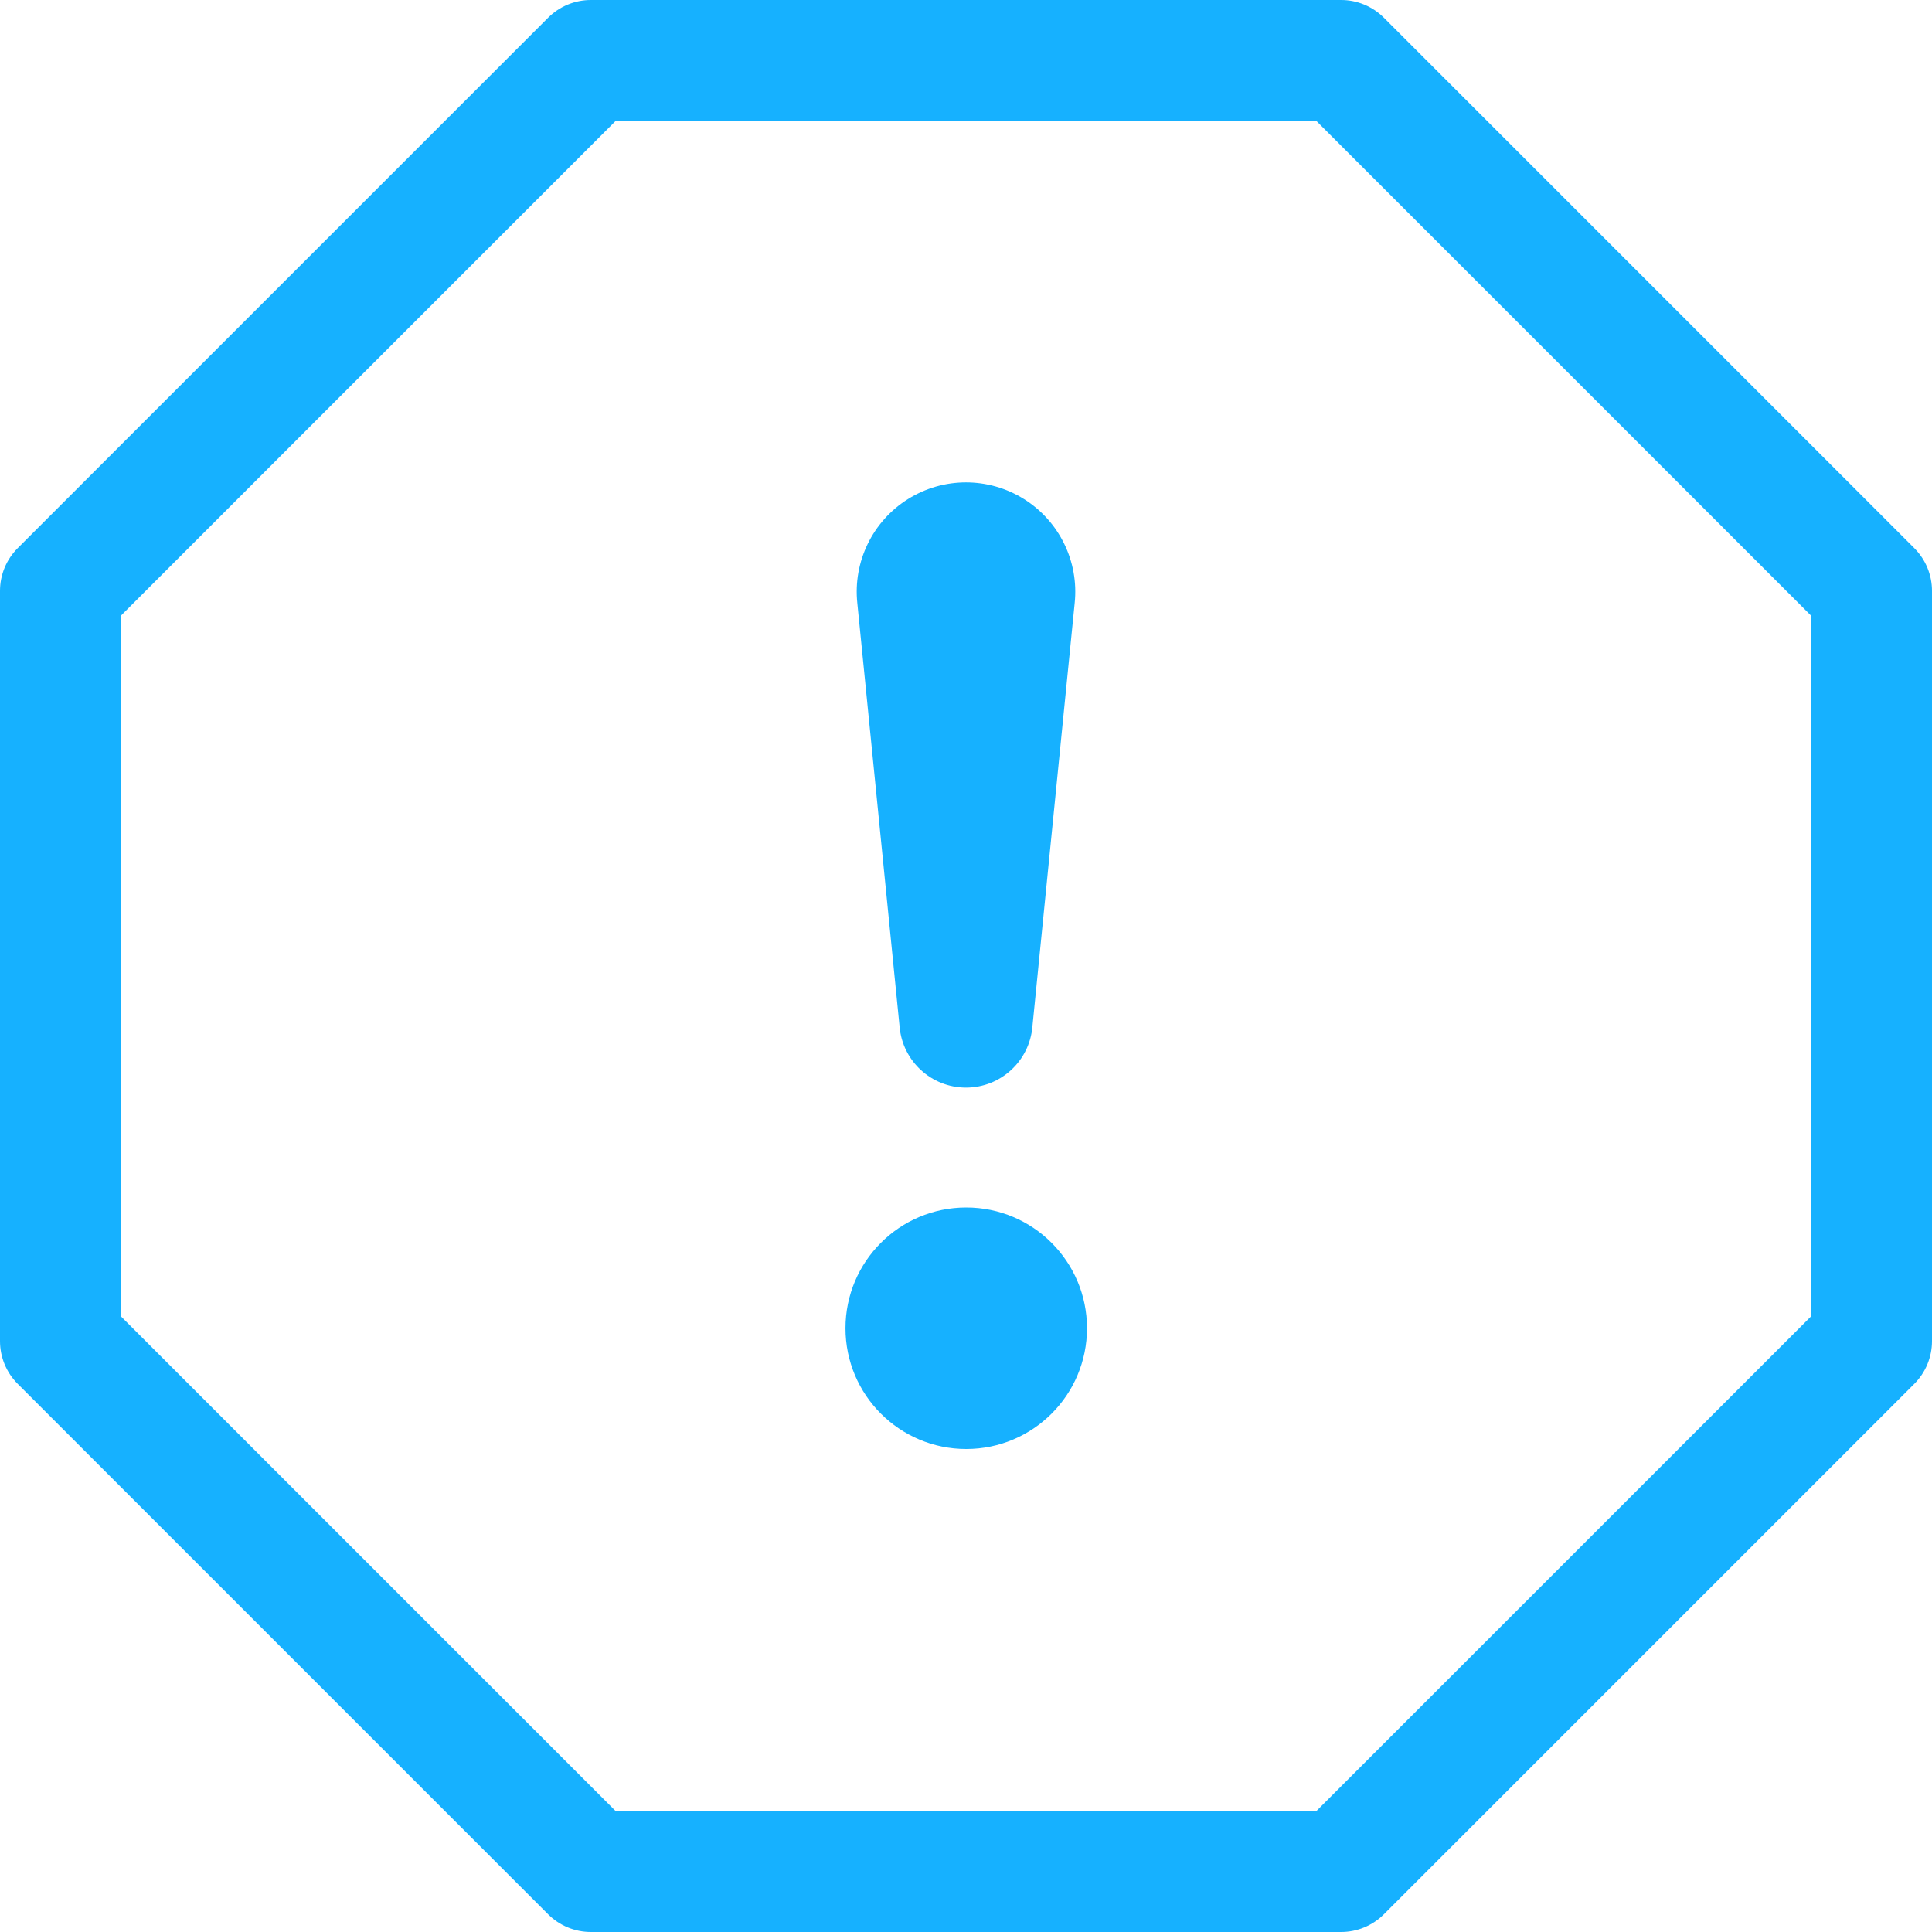
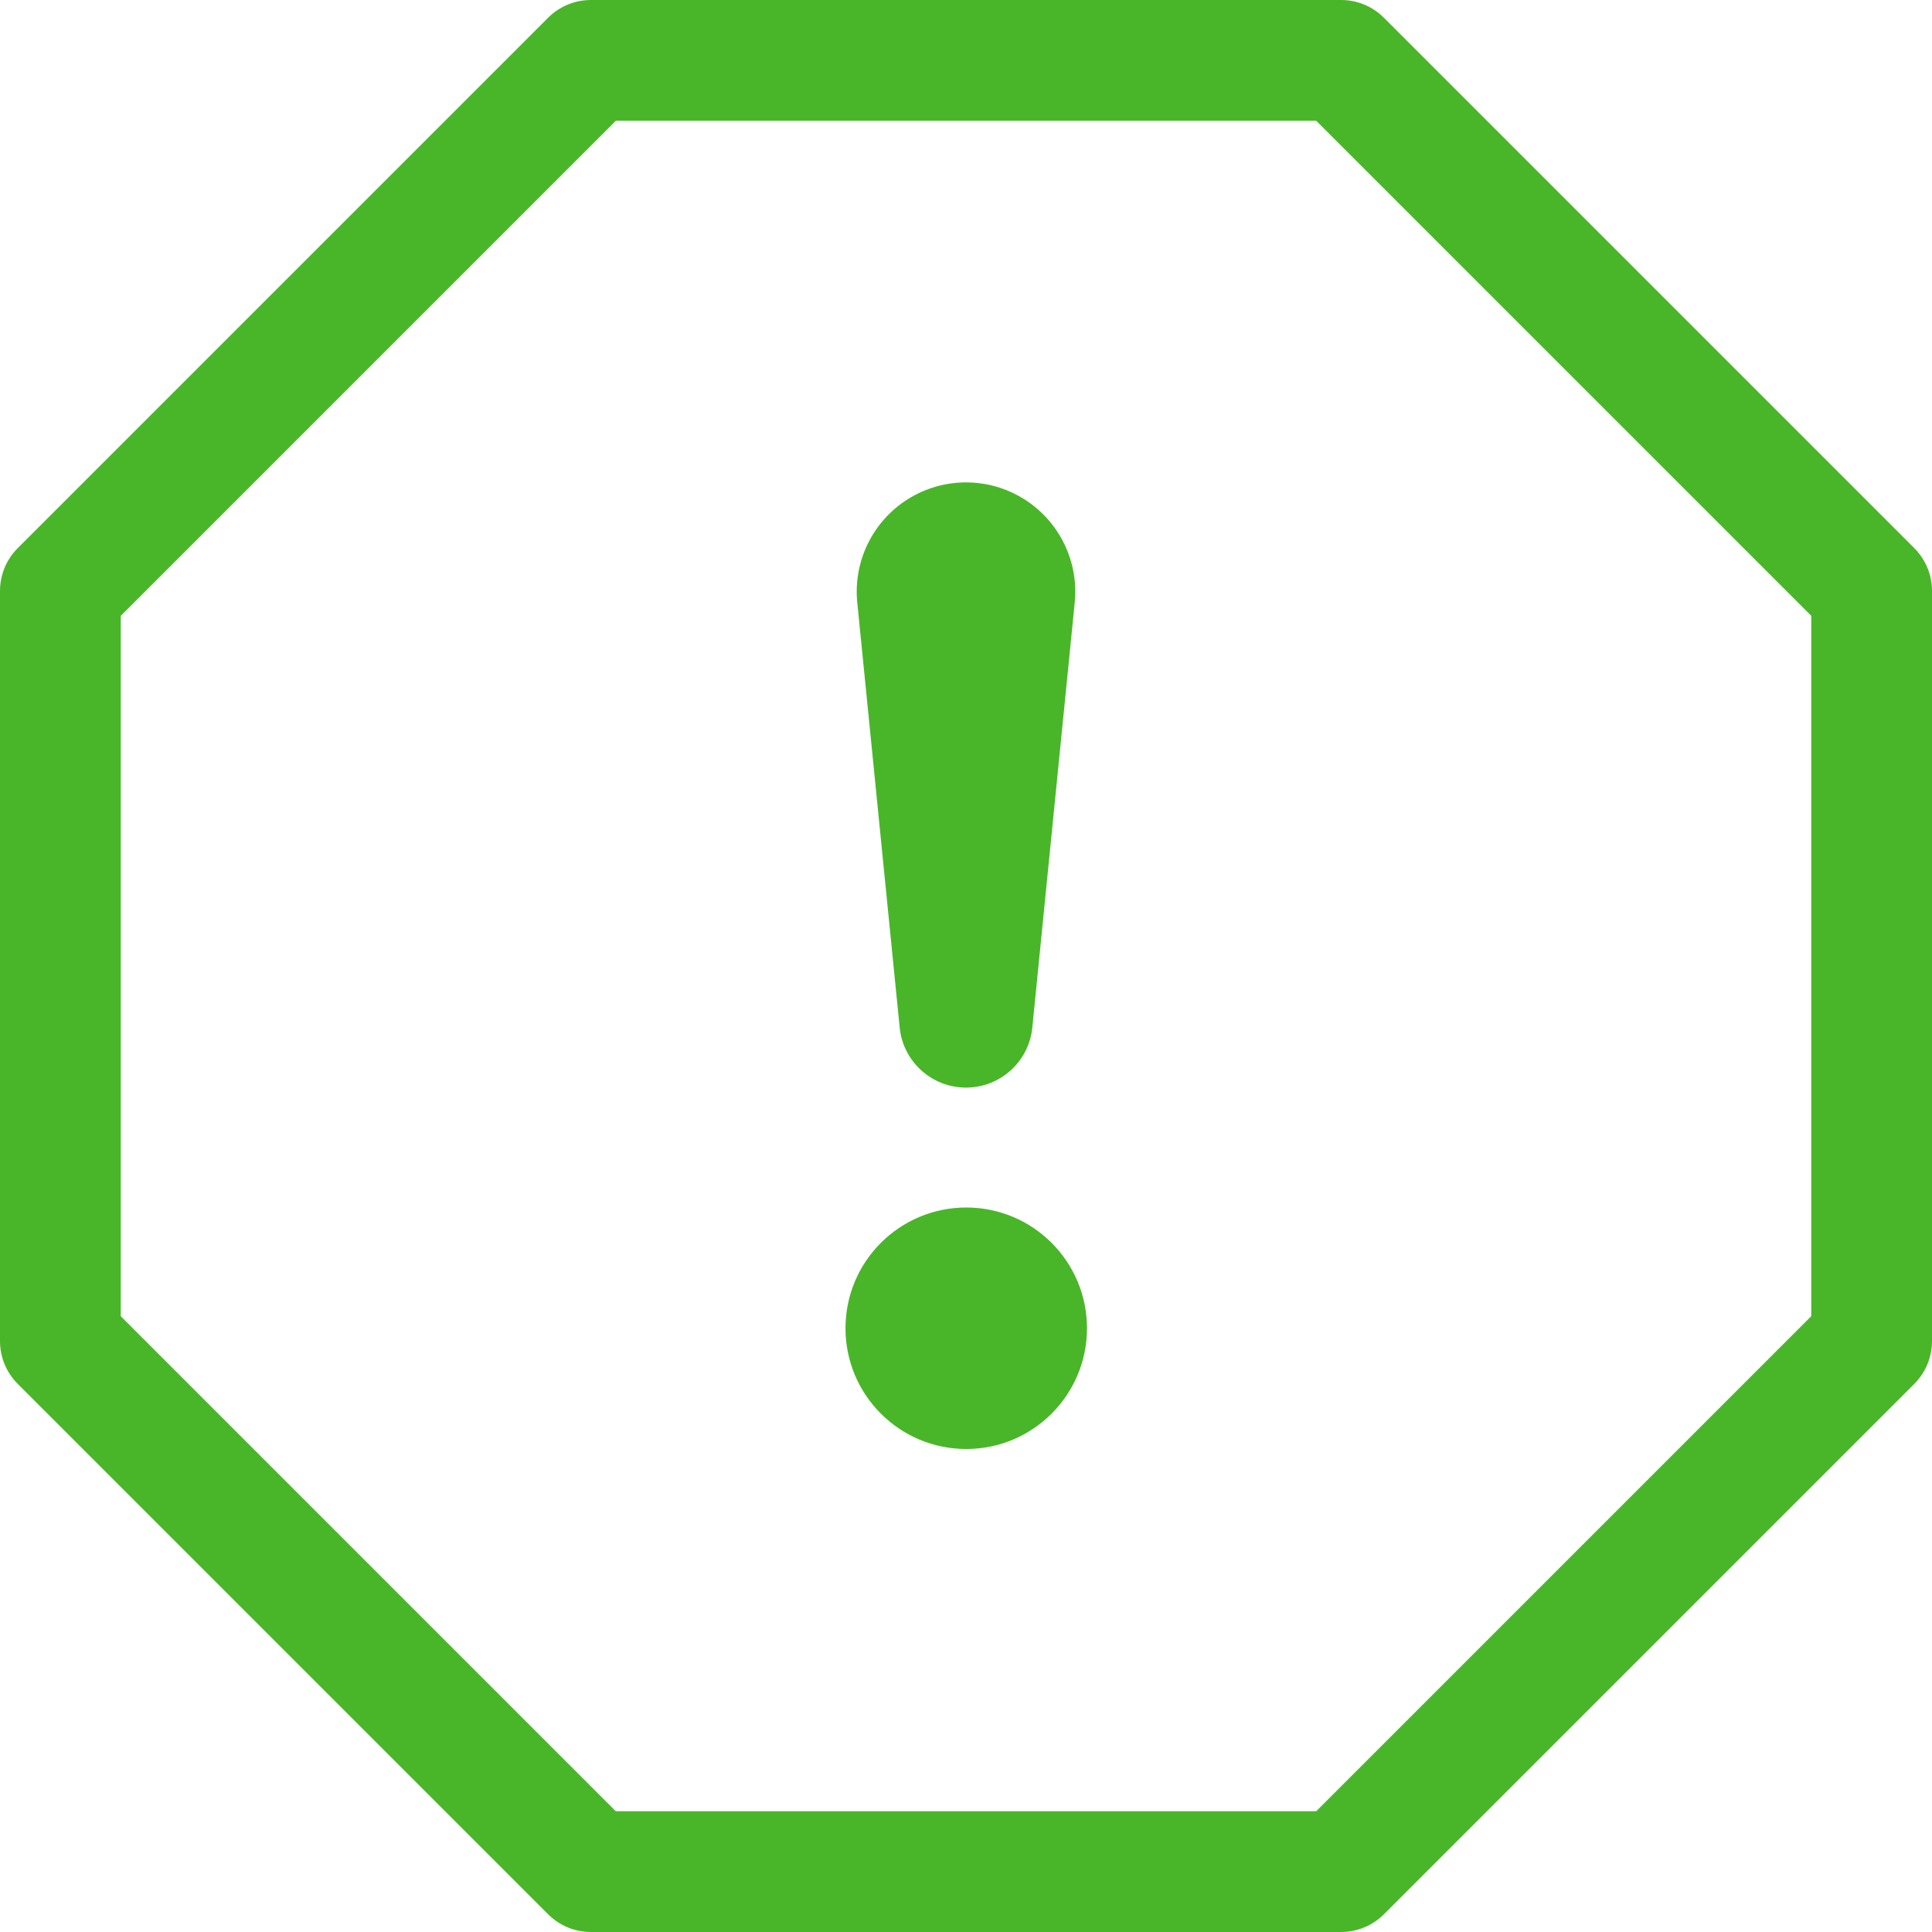
- <svg xmlns="http://www.w3.org/2000/svg" width="16" height="16" fill="#16B1FF" class="bi bi-exclamation-octagon" viewBox="0 0 16 16">
+ <svg xmlns="http://www.w3.org/2000/svg" width="16" height="16" fill="#49B629" class="bi bi-exclamation-octagon" viewBox="0 0 16 16">
  <path d="M4.54.146A.5.5 0 0 1 4.893 0h6.214a.5.5 0 0 1 .353.146l4.394 4.394a.5.5 0 0 1 .146.353v6.214a.5.5 0 0 1-.146.353l-4.394 4.394a.5.5 0 0 1-.353.146H4.893a.5.5 0 0 1-.353-.146L.146 11.46A.5.5 0 0 1 0 11.107V4.893a.5.5 0 0 1 .146-.353L4.54.146zM5.1 1 1 5.1v5.8L5.1 15h5.8l4.1-4.1V5.1L10.9 1H5.1z" />
  <path d="M7.002 11a1 1 0 1 1 2 0 1 1 0 0 1-2 0zM7.1 4.995a.905.905 0 1 1 1.8 0l-.35 3.507a.552.552 0 0 1-1.1 0L7.1 4.995z" />
</svg>
